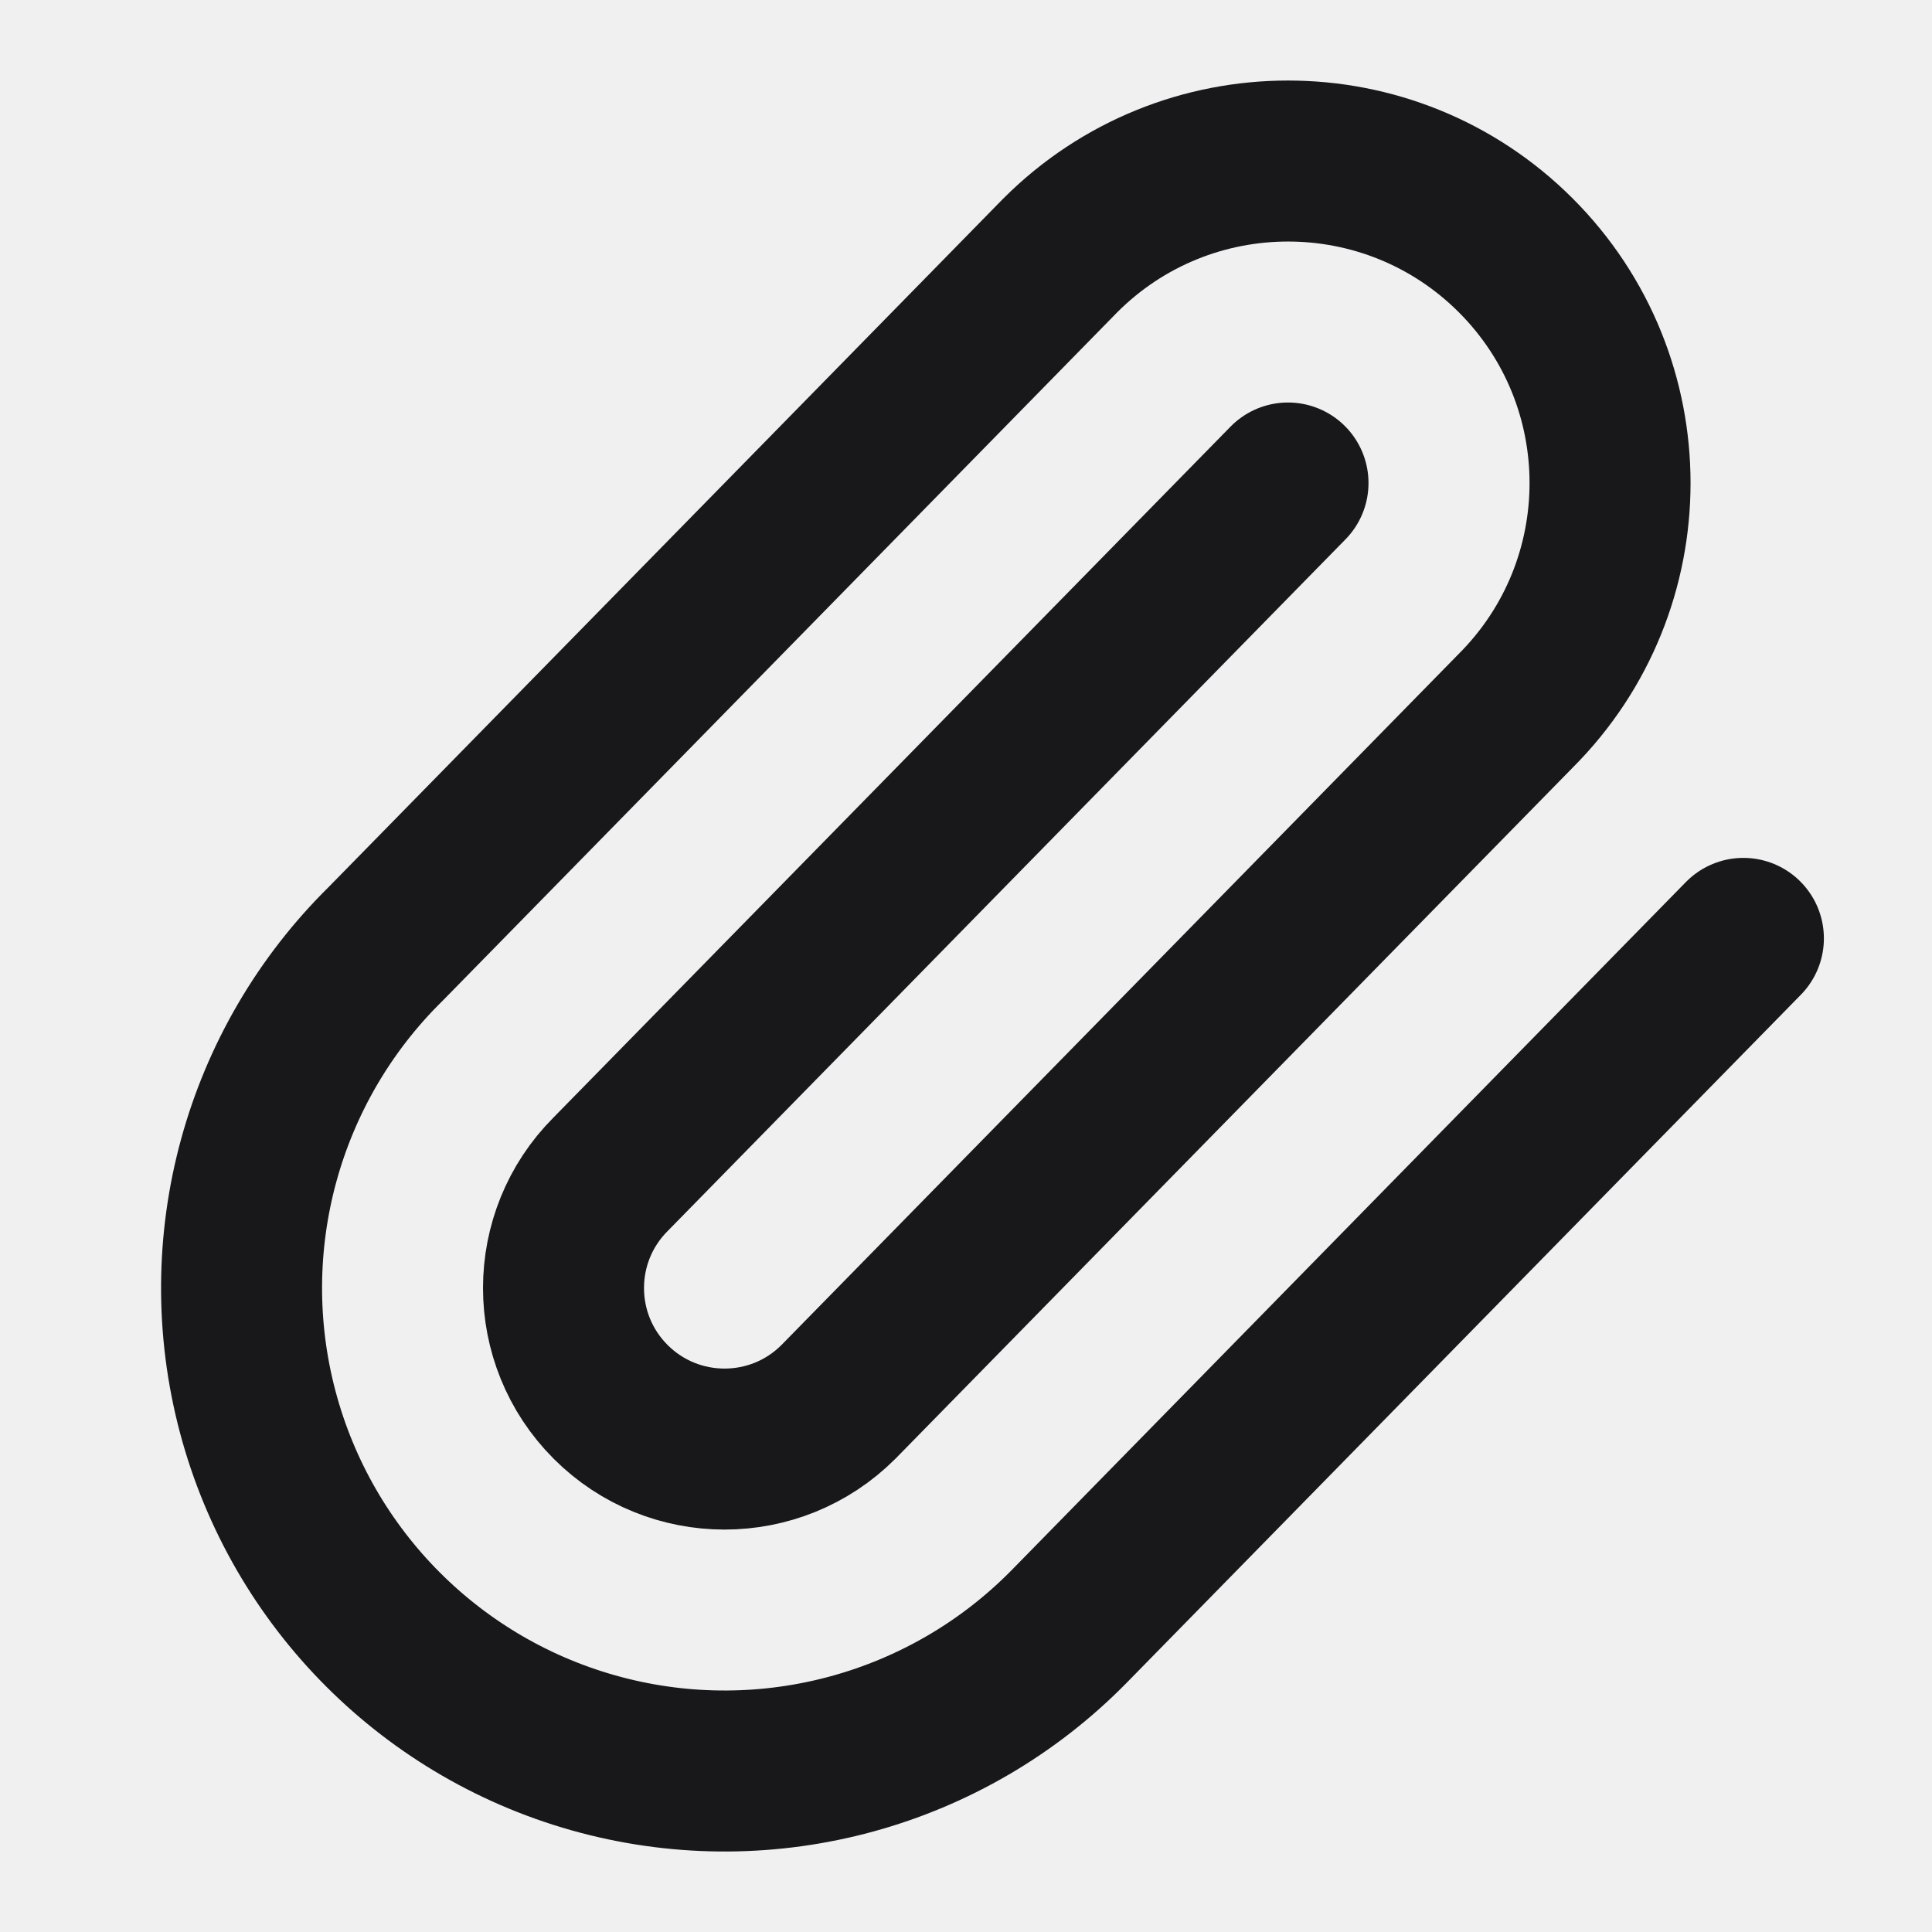
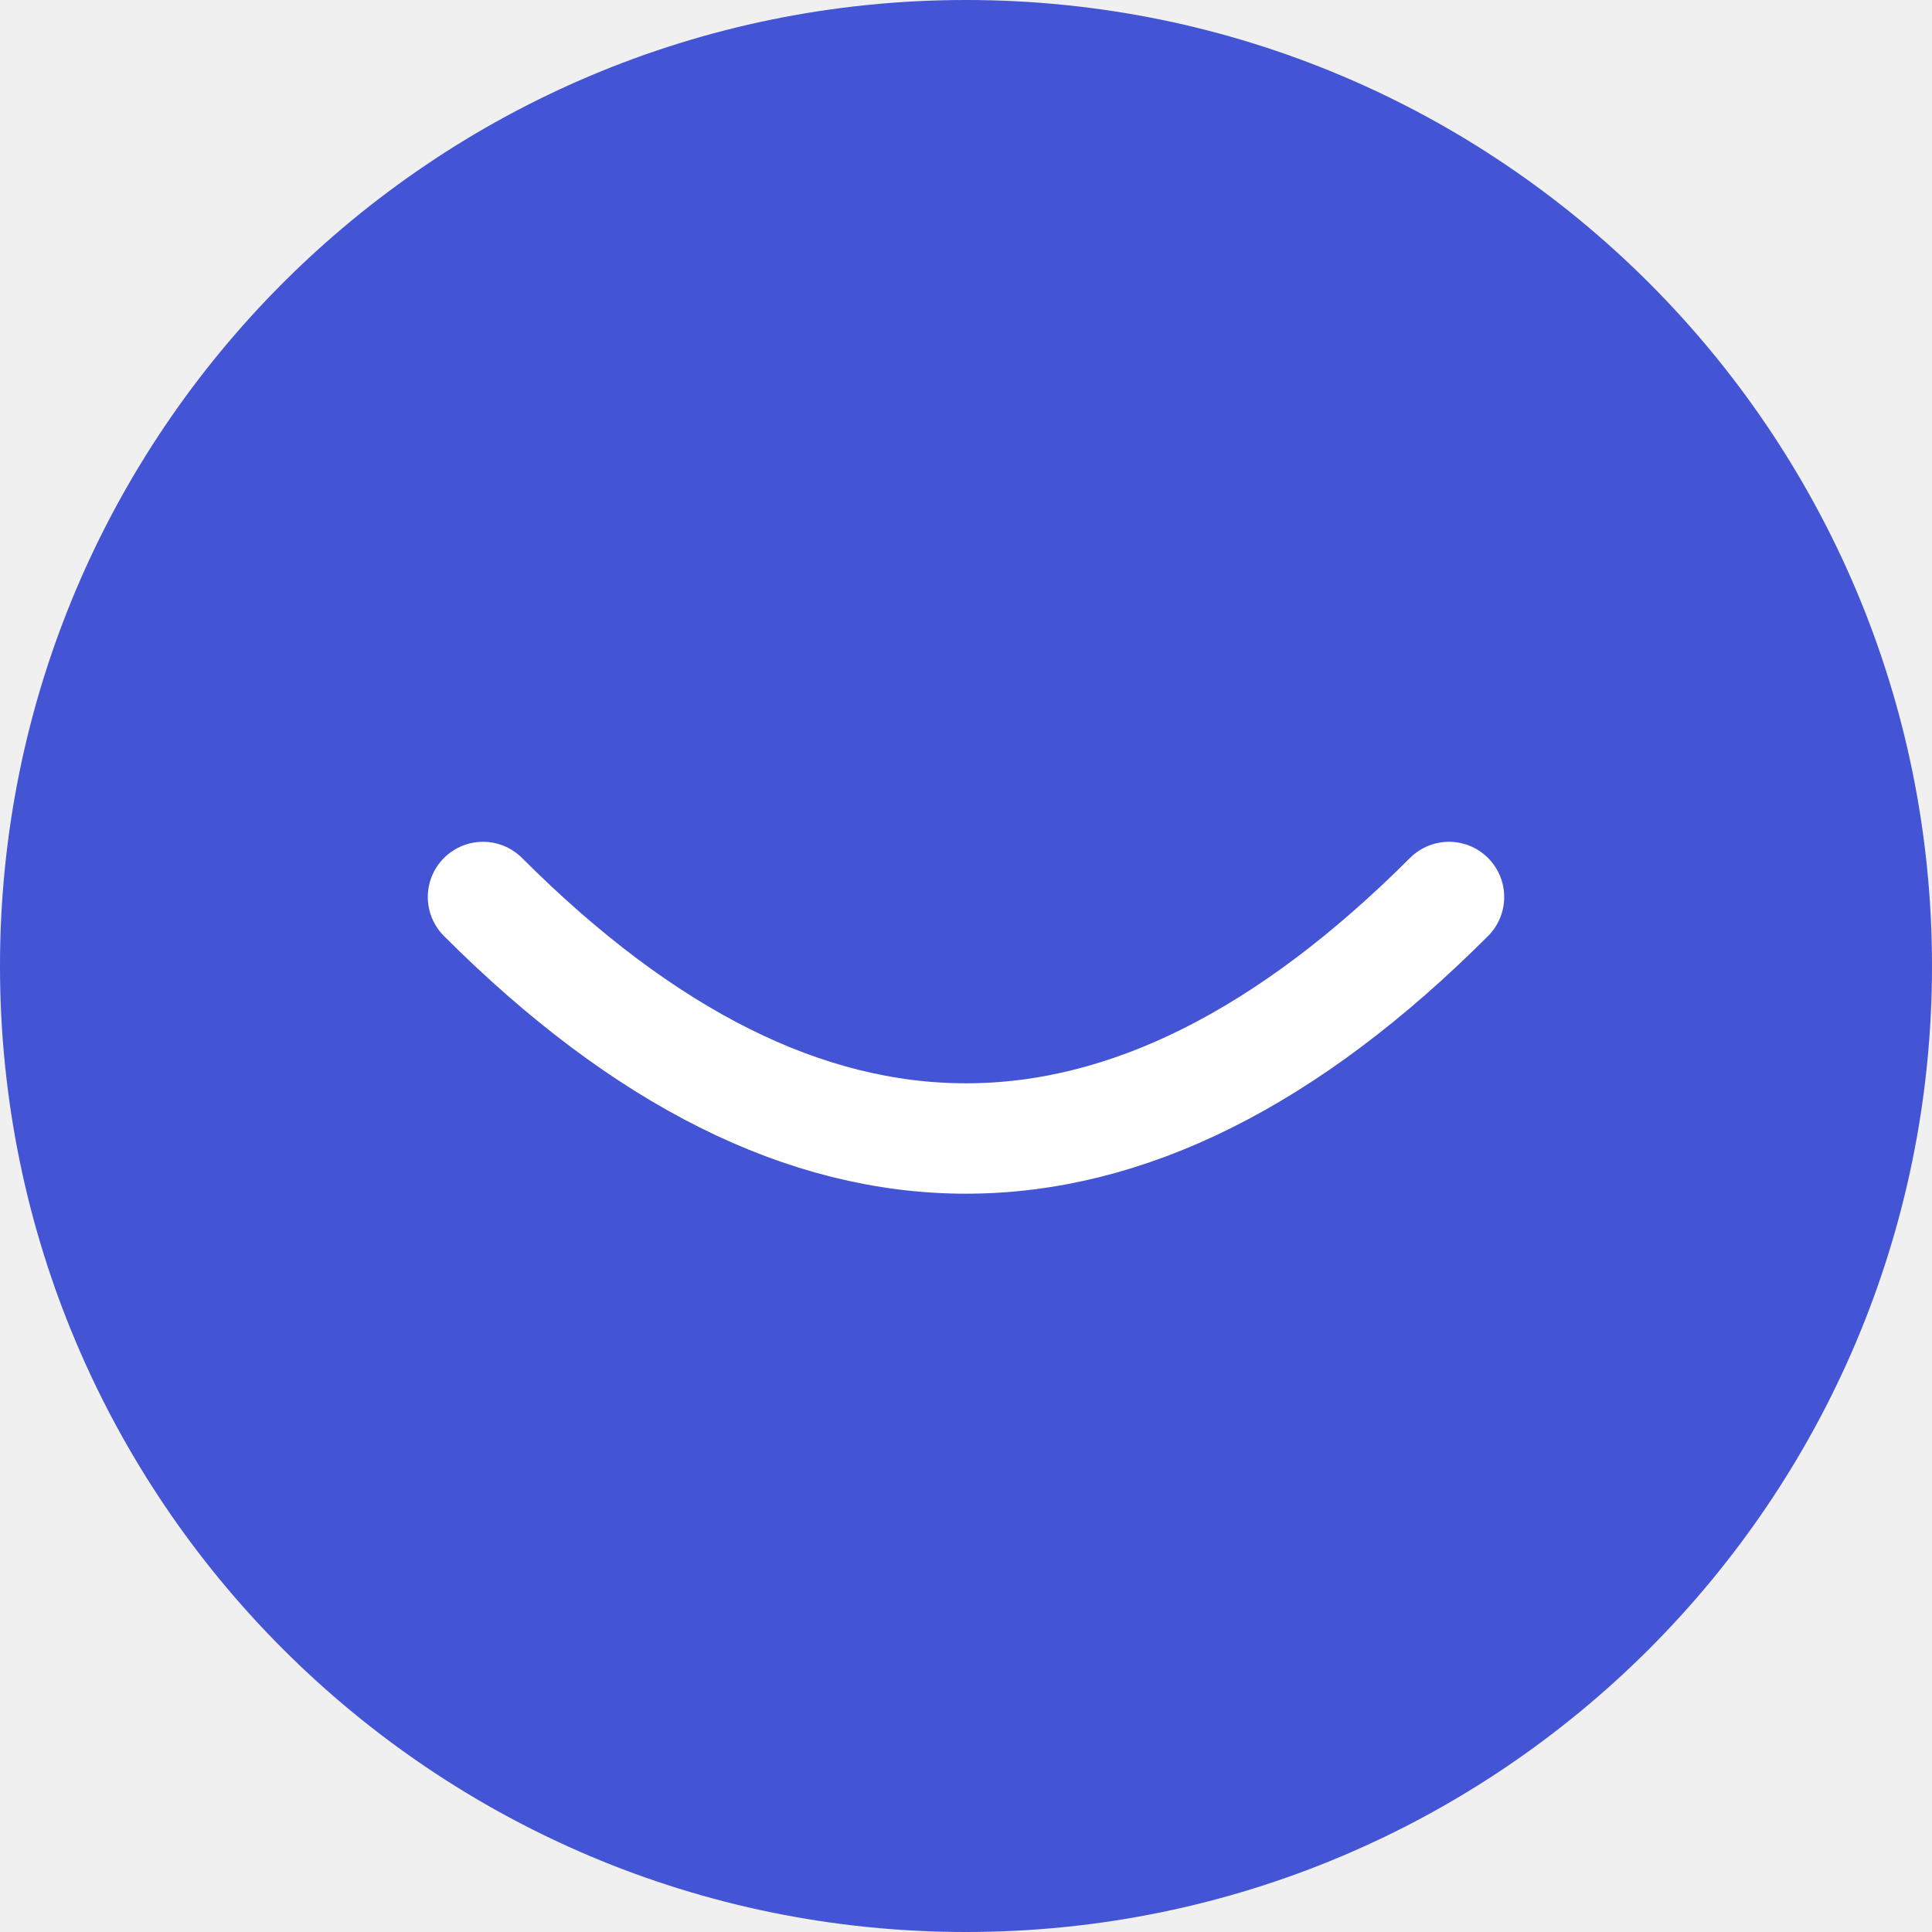
- <svg xmlns="http://www.w3.org/2000/svg" viewBox="0 0 24 24" fill="none" stroke-linecap="round" stroke-linejoin="round">
-   <style>
-     path { stroke: #18181b; }
-     @media (prefers-color-scheme: dark) {
-       path { stroke: #e4e4e7; }
-     }
-   </style>
-   <path stroke-width="2" d="m16 6-8.414 8.586a2 2 0 0 0 2.829 2.829l8.414-8.586a4 4 0 1 0-5.657-5.657l-8.379 8.551a6 6 0 1 0 8.485 8.485l8.379-8.551" />
+ <svg xmlns="http://www.w3.org/2000/svg" viewBox="0 0 56 56" width="56" height="56" aria-label="Wohlig mark">
+   <circle cx="28" cy="28" r="28" fill="#4354D4" />
+   <path d="M14 26 Q 28 40 42 26" fill="none" stroke="#fff" stroke-width="3.2" stroke-linecap="round" />
</svg>
